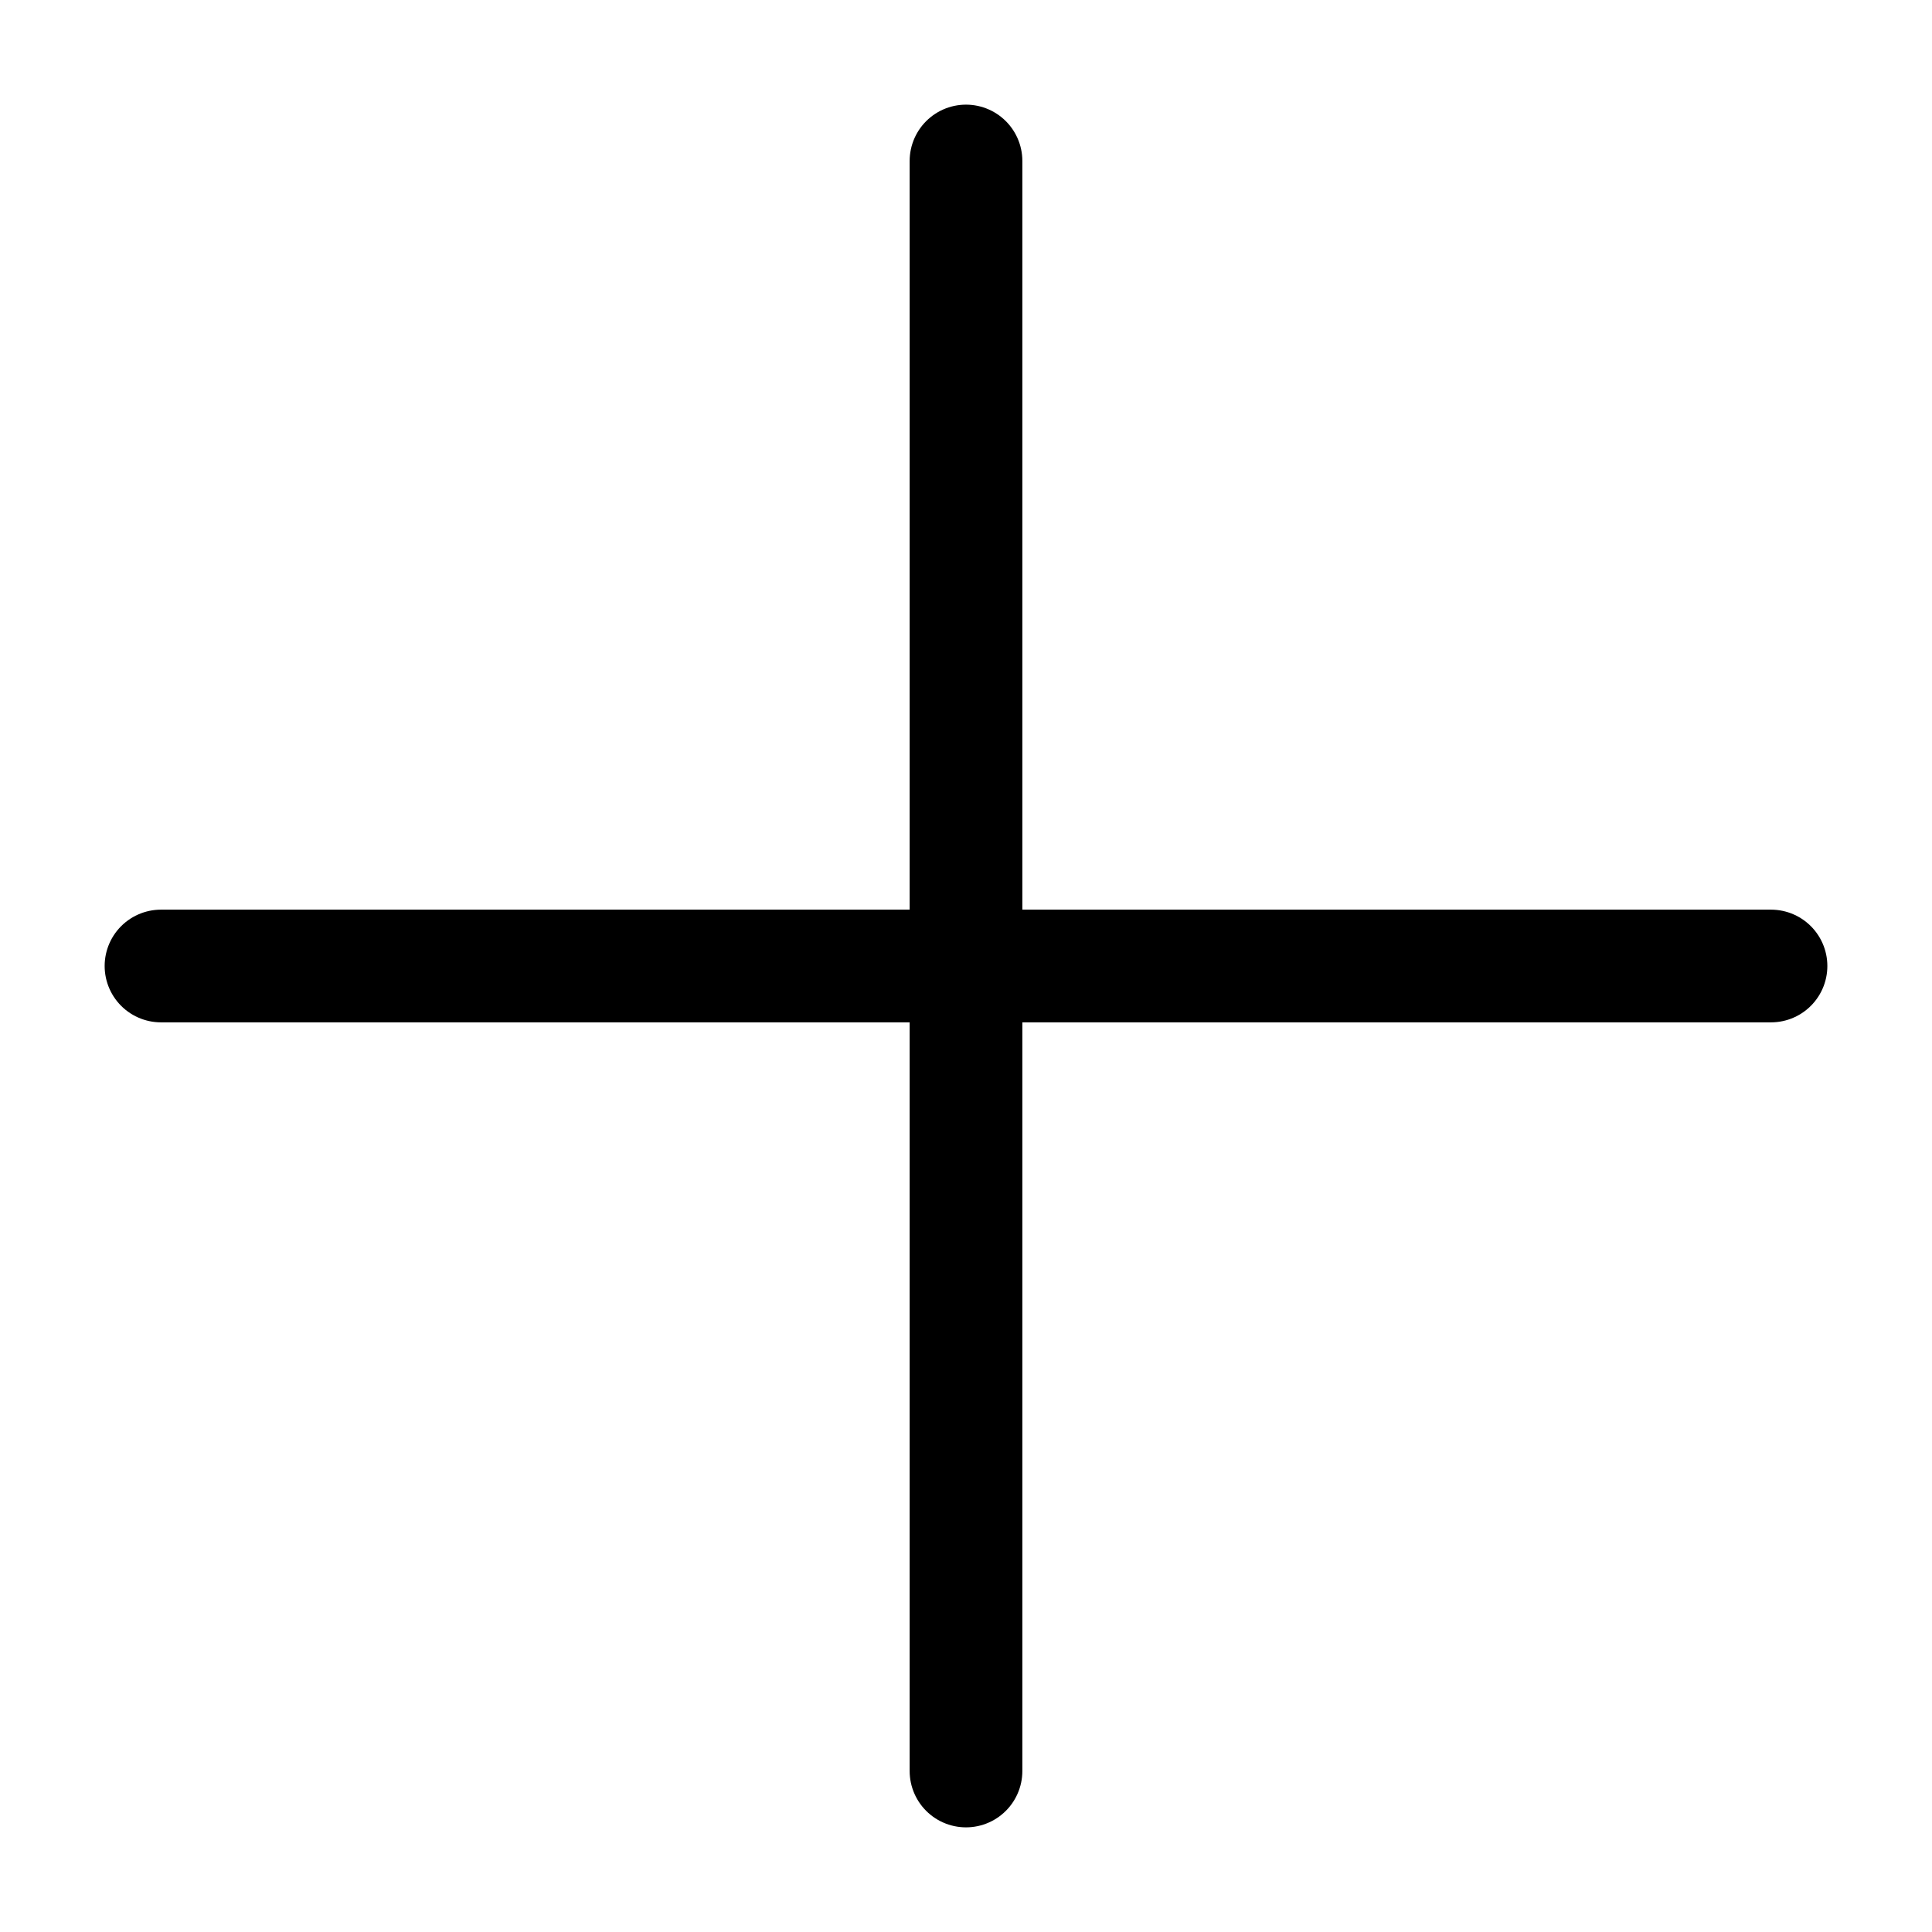
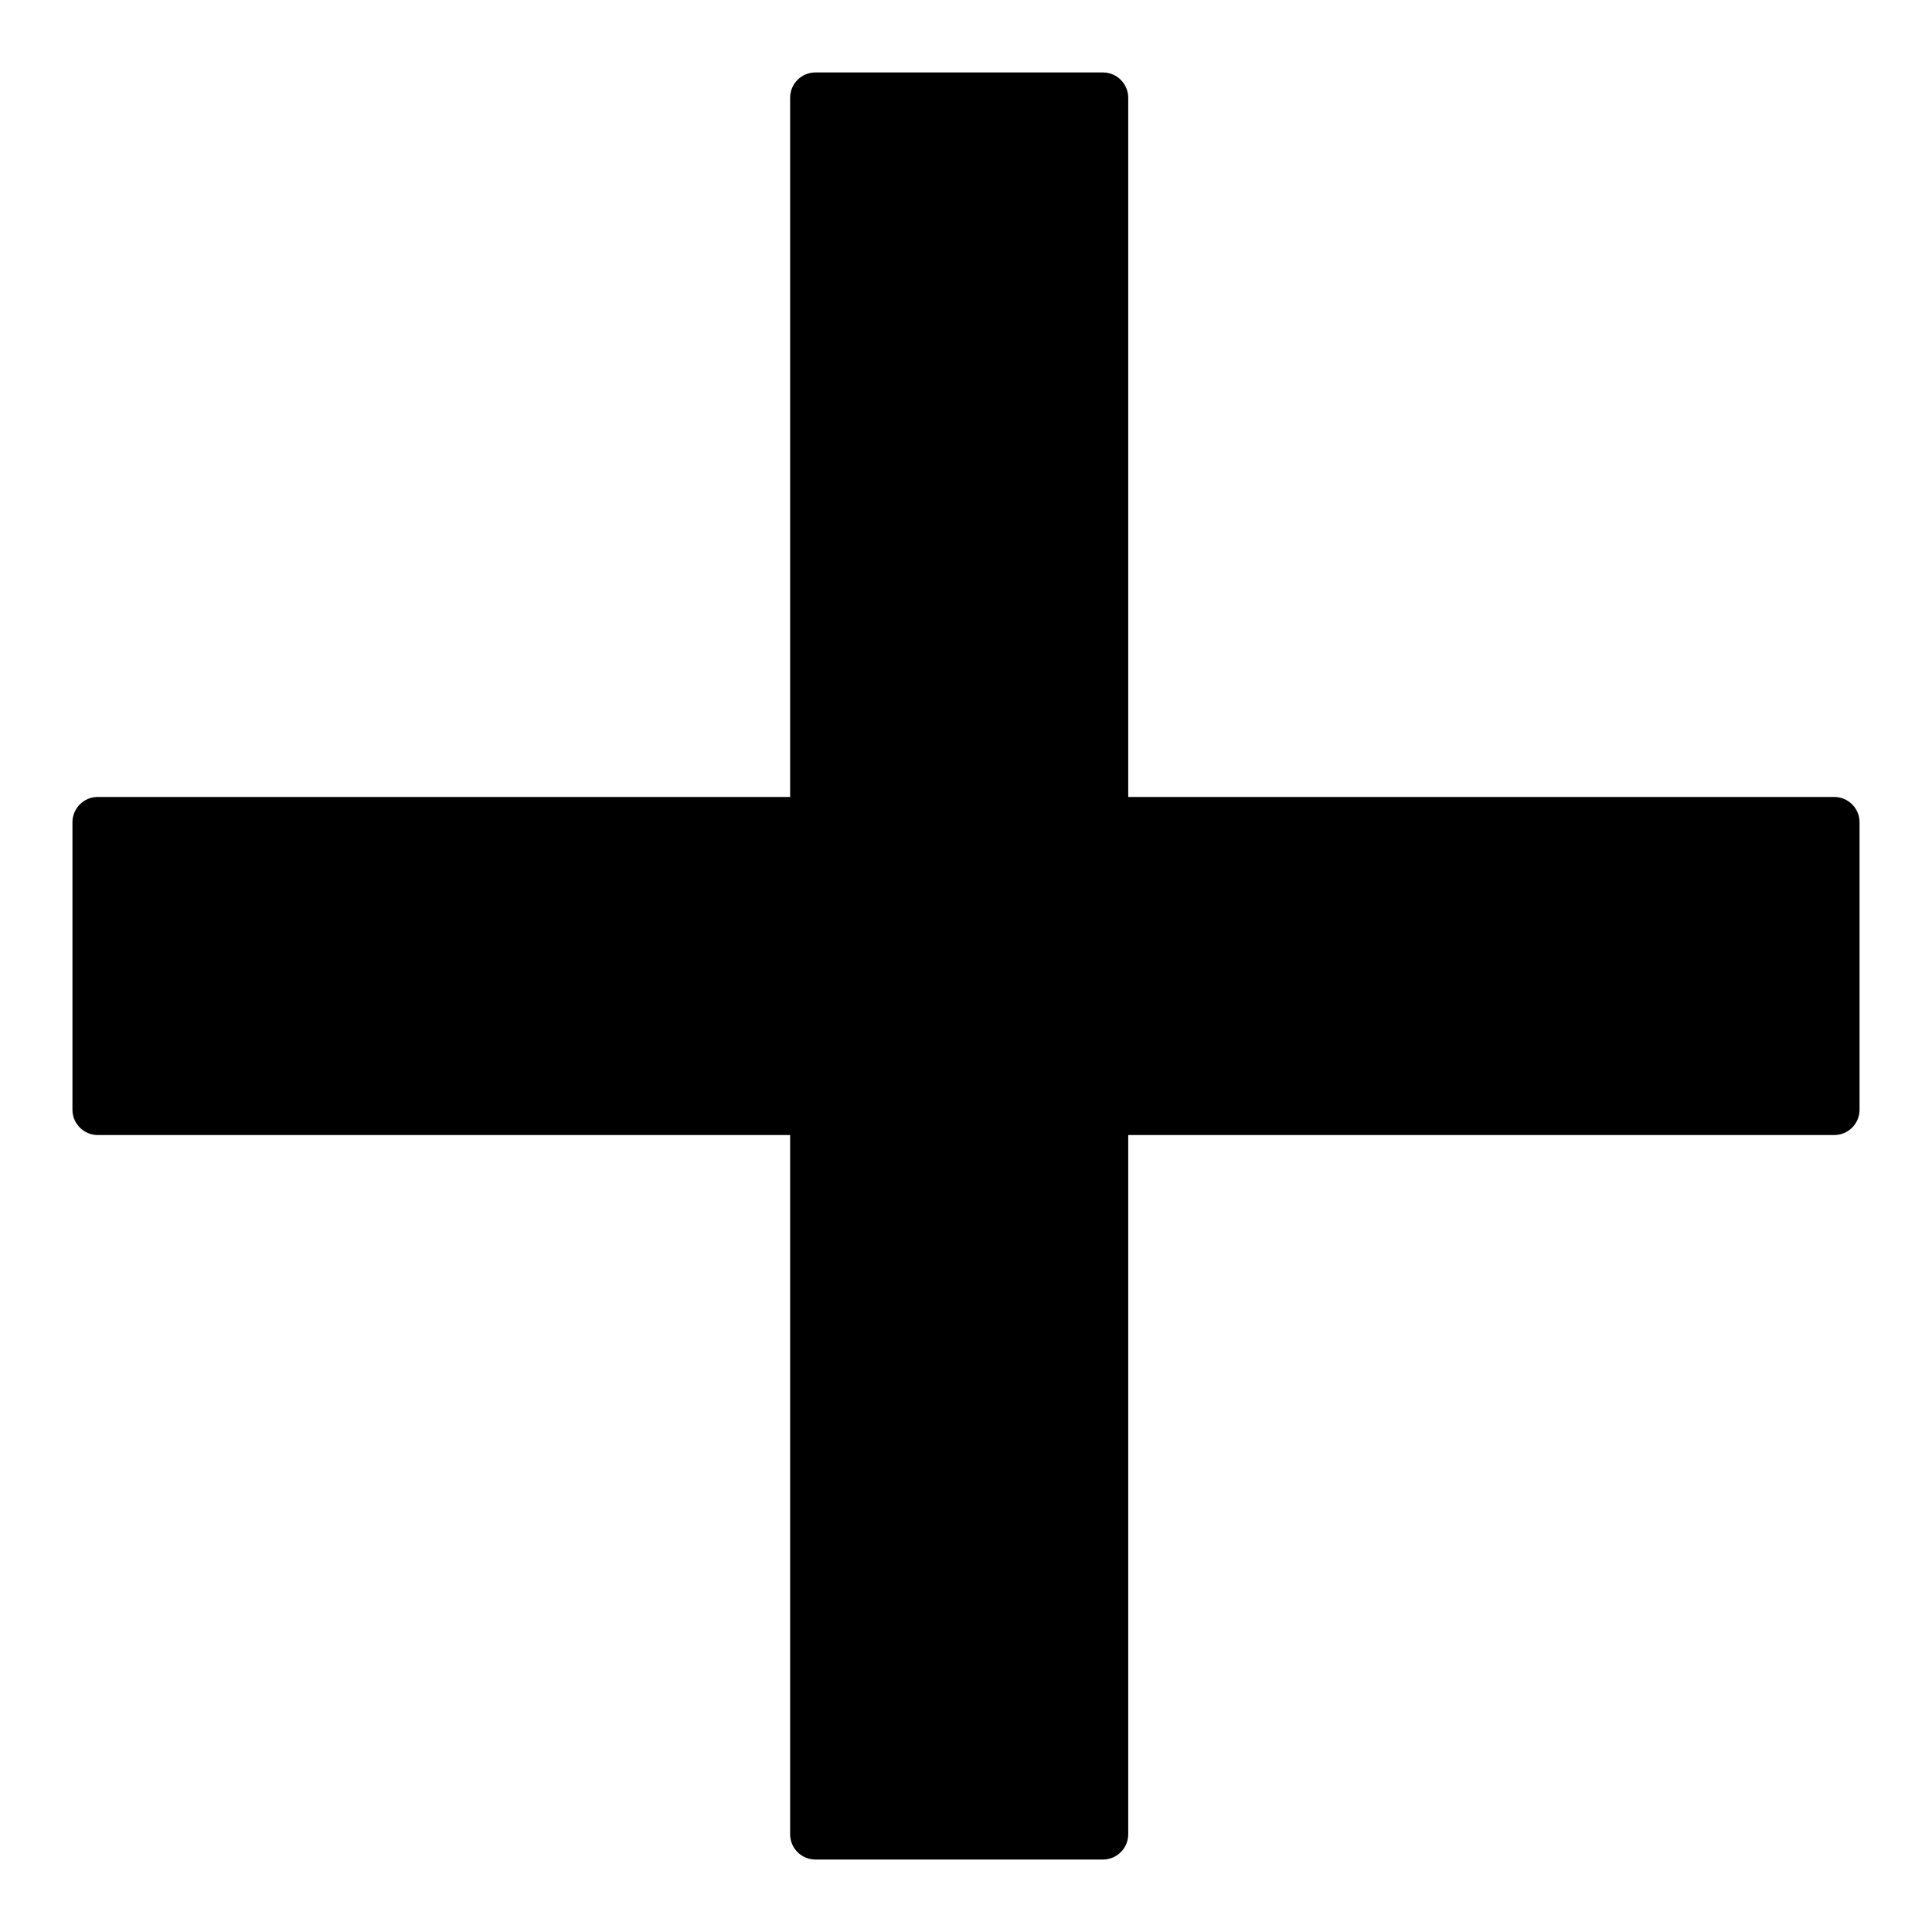
- <svg xmlns="http://www.w3.org/2000/svg" width="120px" height="120px" viewbox="0 0 120 120" preserveAspectRatio="none">
-   <g transform="translate(10,10)">
-     <path d="m50,0 L50,100 M0,50 L100,50" fill="none" stroke="black" stroke-width="7" stroke-linecap="round" />
+ <svg xmlns="http://www.w3.org/2000/svg" width="120px" height="120px" viewbox="0 0 120 120" preserveAspectRatio="none" id="svg2" version="1.1">
+   <defs id="defs10" />
+   <g transform="translate(10,10)" id="g4">
+     <rect style="fill:#000000;fill-opacity:1;fill-rule:evenodd;stroke:#000000;stroke-width:1;stroke-miterlimit:4;stroke-dasharray:none;stroke-dashoffset:0;stroke-opacity:1" id="rect3354" width="110" height="20" x="-5" y="40" ry="1.073" />
+     <rect style="fill:#000000;fill-opacity:1;fill-rule:evenodd;stroke:#000000;stroke-width:1;stroke-miterlimit:4;stroke-dasharray:none;stroke-dashoffset:0;stroke-opacity:1" id="rect3354-2" width="110" height="20" x="-5" y="-59.576" ry="1.073" transform="matrix(0,1,-1,0,0,0)" />
  </g>
</svg>
